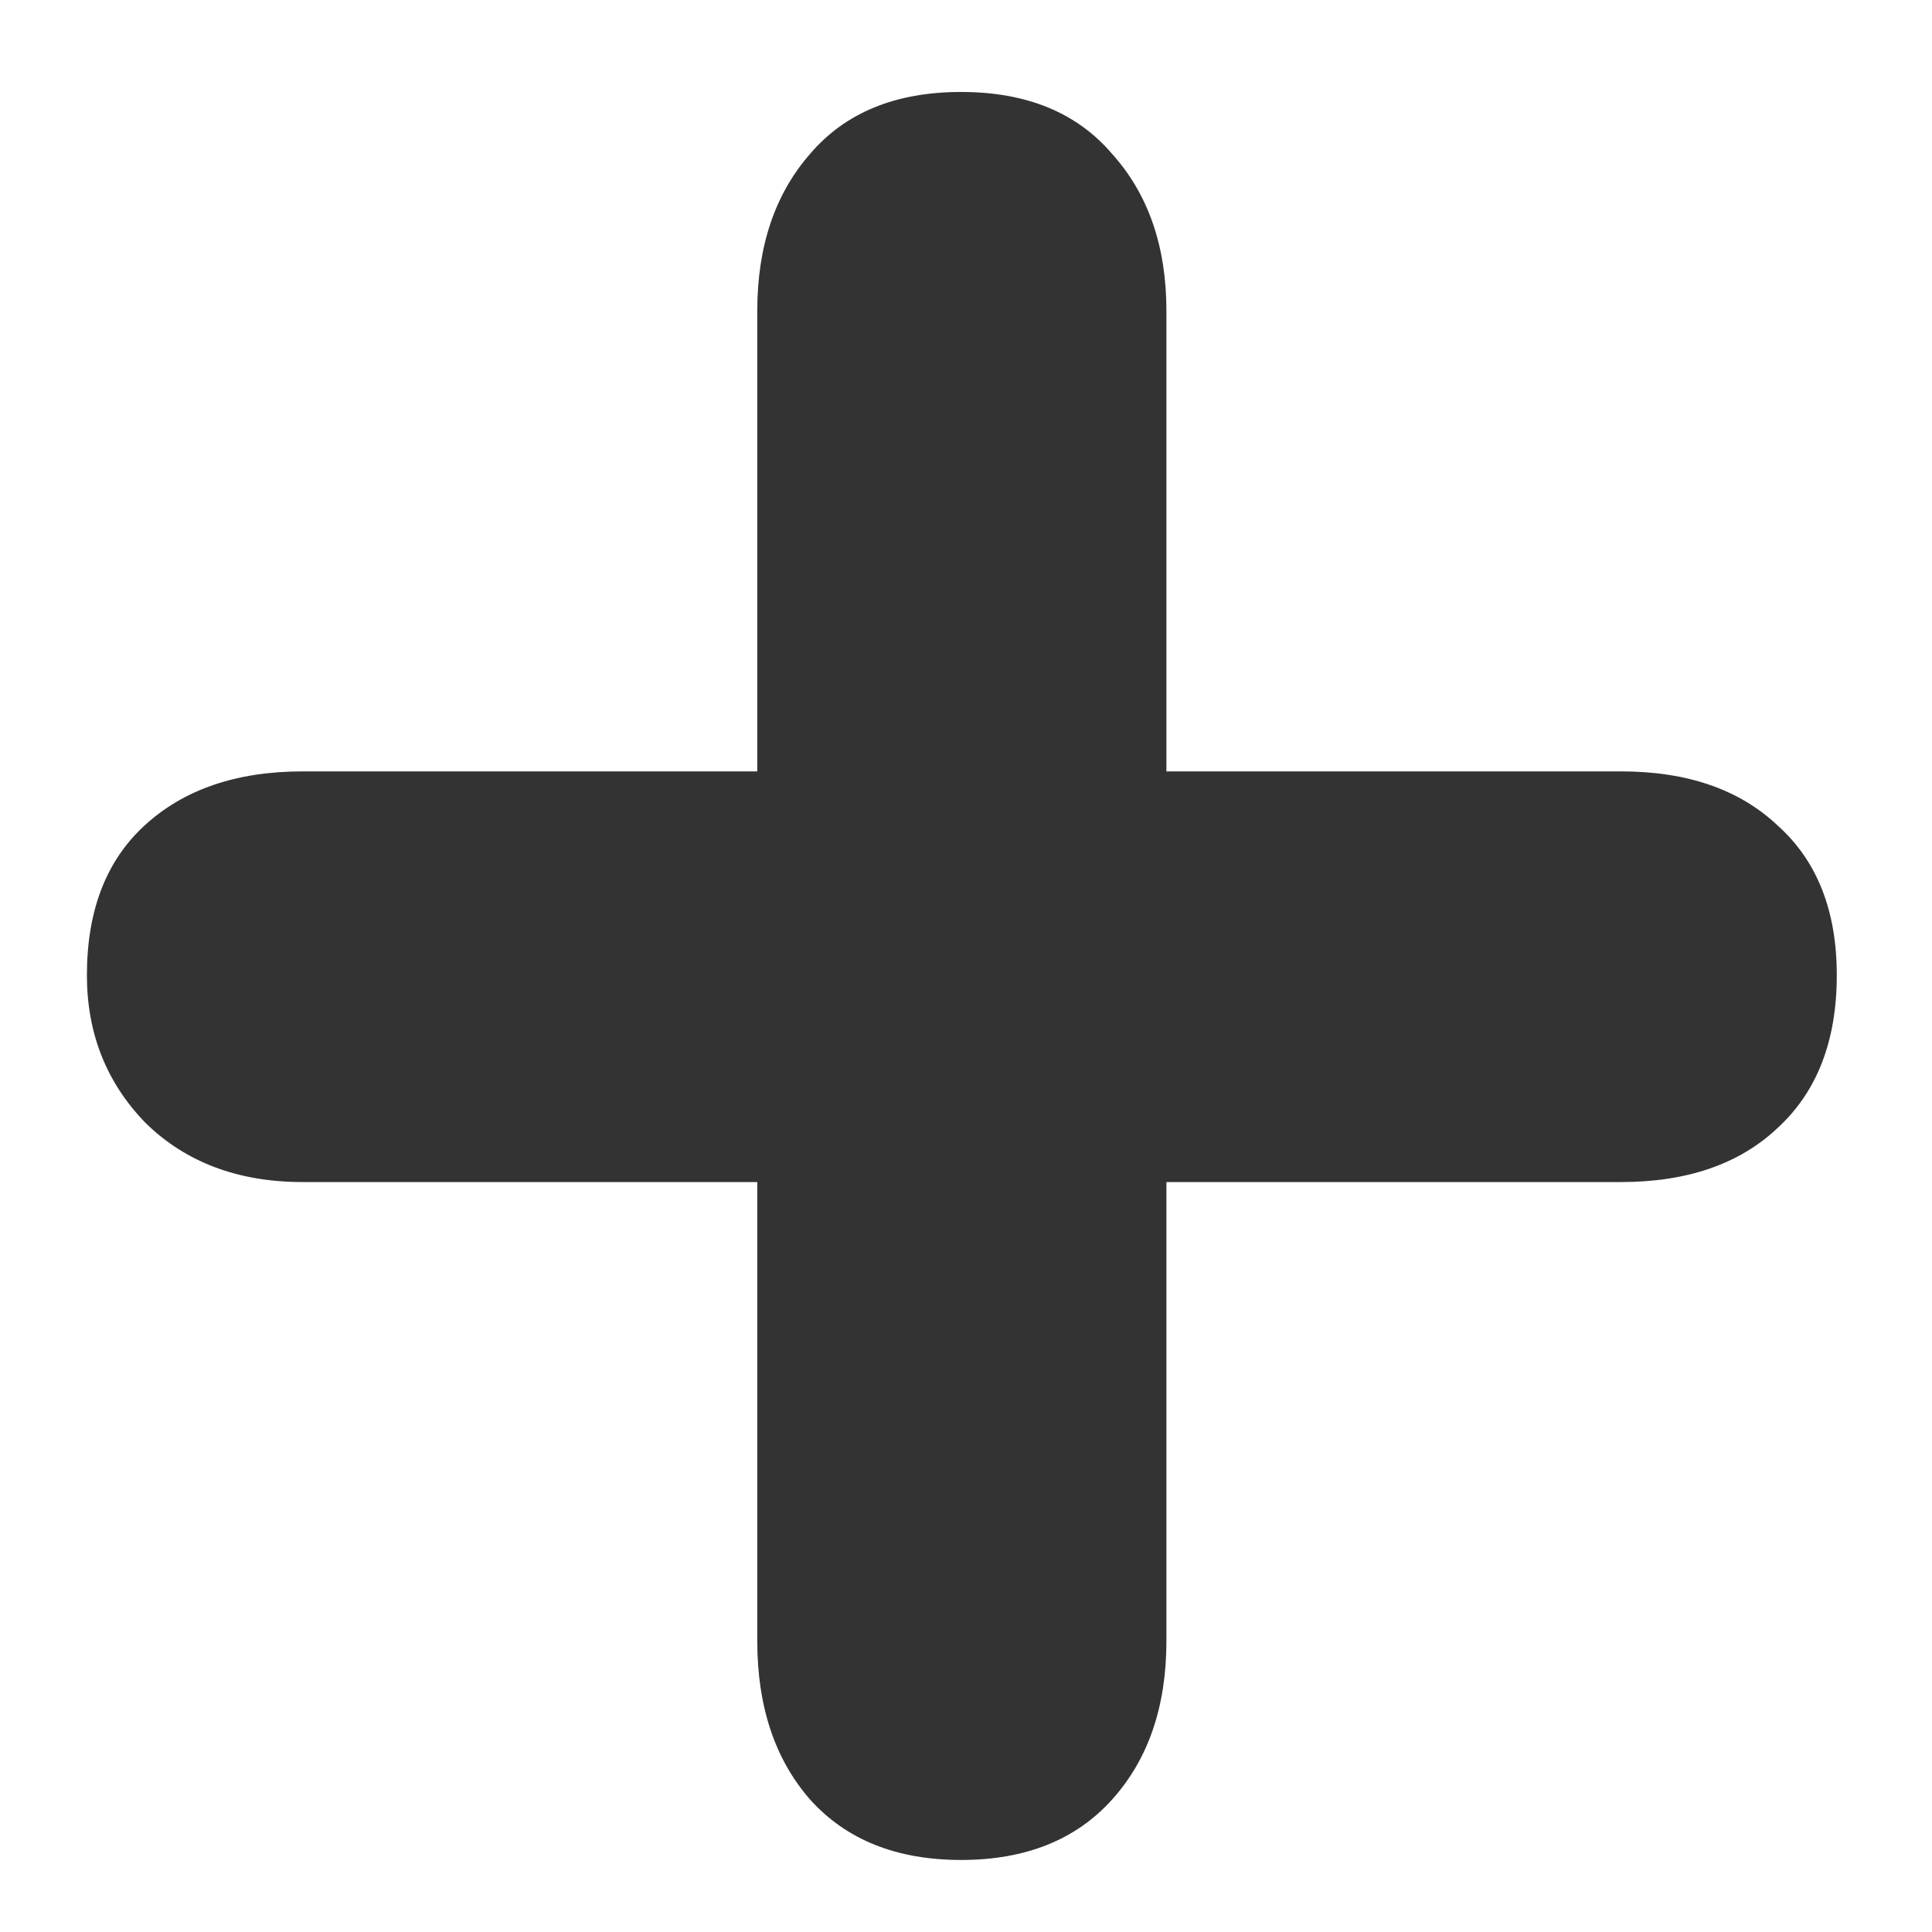
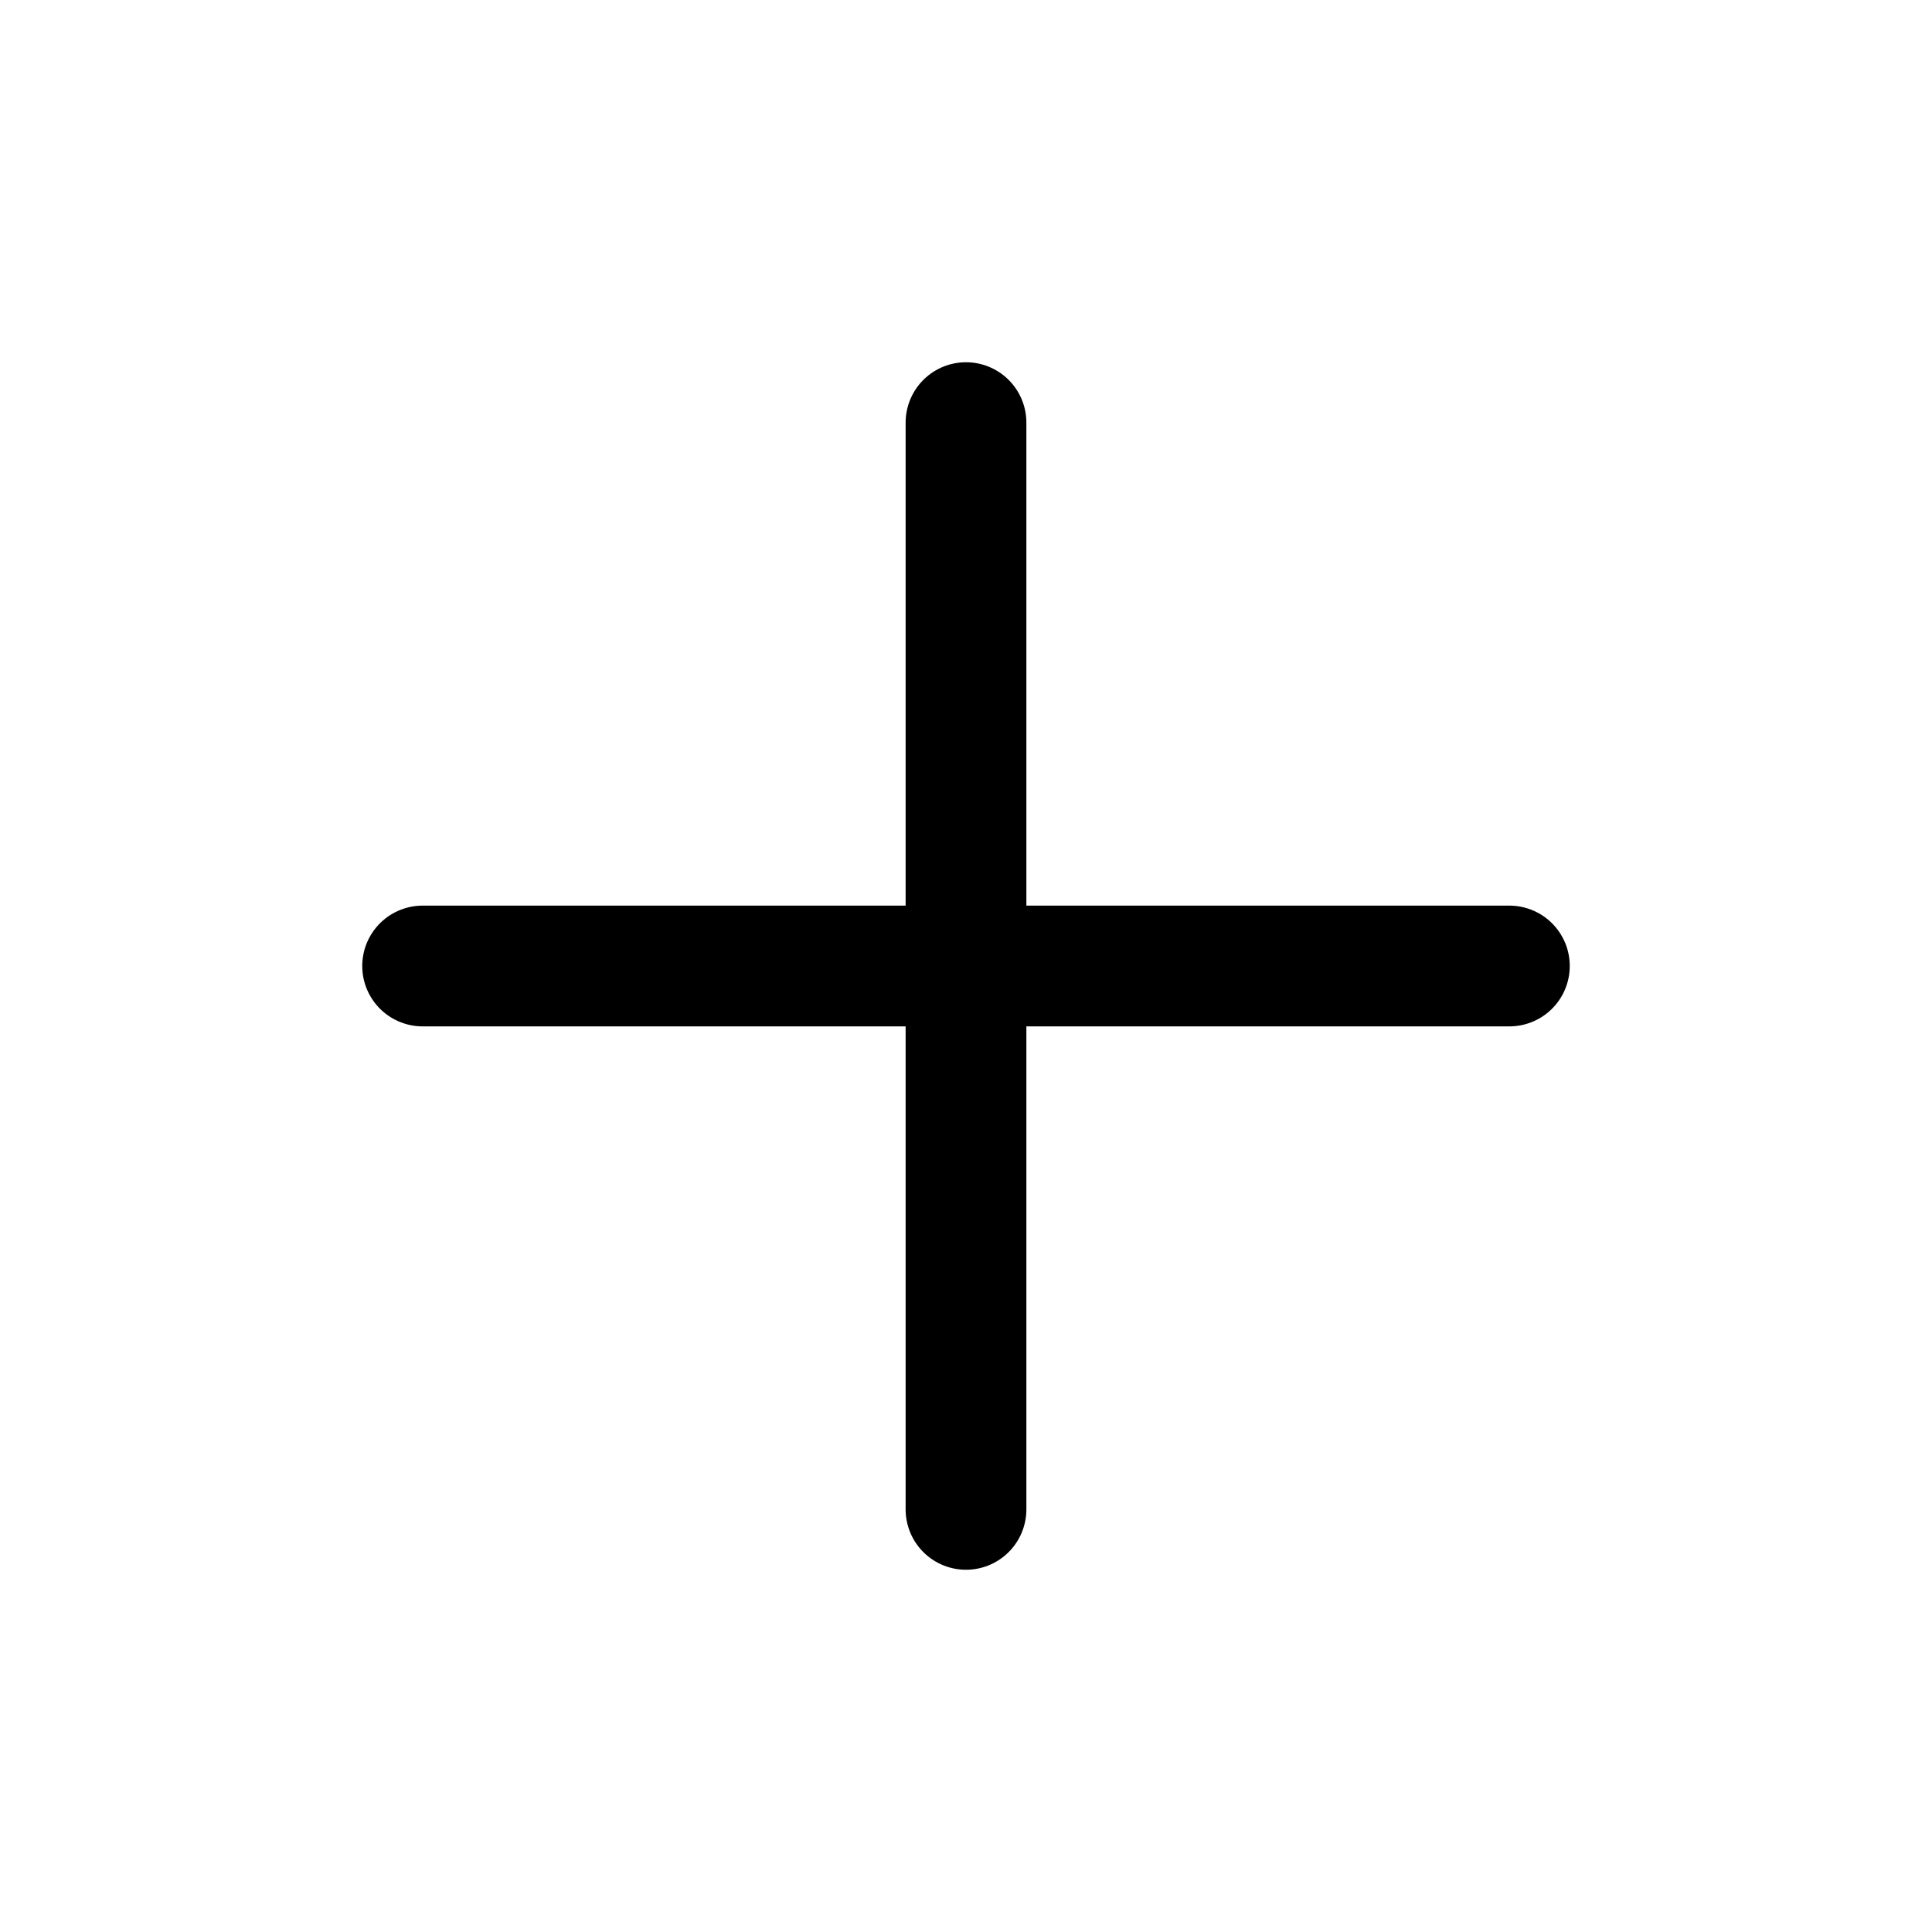
- <svg xmlns="http://www.w3.org/2000/svg" id="svg1" viewBox="0 0 60 60" version="1.0" y="0" x="0">
-   <path id="path837" style="stroke-width:1pt;fill:#333333" d="m23.518 23.955v-14.301c0-2 0.547-3.626 1.641-4.876 1.094-1.282 2.657-1.922 4.689-1.922 2.031 0 3.594 0.641 4.688 1.922 1.126 1.25 1.688 2.876 1.688 4.877v14.301h14.114c2.063 0 3.689 0.563 4.876 1.688 1.22 1.095 1.829 2.642 1.829 4.642 0 2.032-0.609 3.611-1.829 4.736-1.187 1.126-2.813 1.688-4.876 1.688h-14.114v14.254c0 2.032-0.562 3.673-1.688 4.924-1.125 1.25-2.688 1.875-4.688 1.875-2.001 0-3.564-0.625-4.689-1.875-1.094-1.251-1.641-2.892-1.641-4.924v-14.254h-14.114c-2.001 0-3.626-0.609-4.876-1.828-1.219-1.251-1.829-2.782-1.829-4.596 0-2 0.594-3.547 1.782-4.642 1.219-1.125 2.86-1.688 4.923-1.688h14.114z" />
+ <svg xmlns="http://www.w3.org/2000/svg" viewBox="0 0 32 32">
+   <defs>
+     <style>.cls-1{fill:none;stroke:#000;stroke-linecap:round;stroke-linejoin:round;stroke-width:2px;}</style>
+   </defs>
+   <g id="plus">
+     <line class="cls-1" x1="16" x2="16" y1="7" y2="25" />
+     <line class="cls-1" x1="7" x2="25" y1="16" y2="16" />
+   </g>
</svg>
